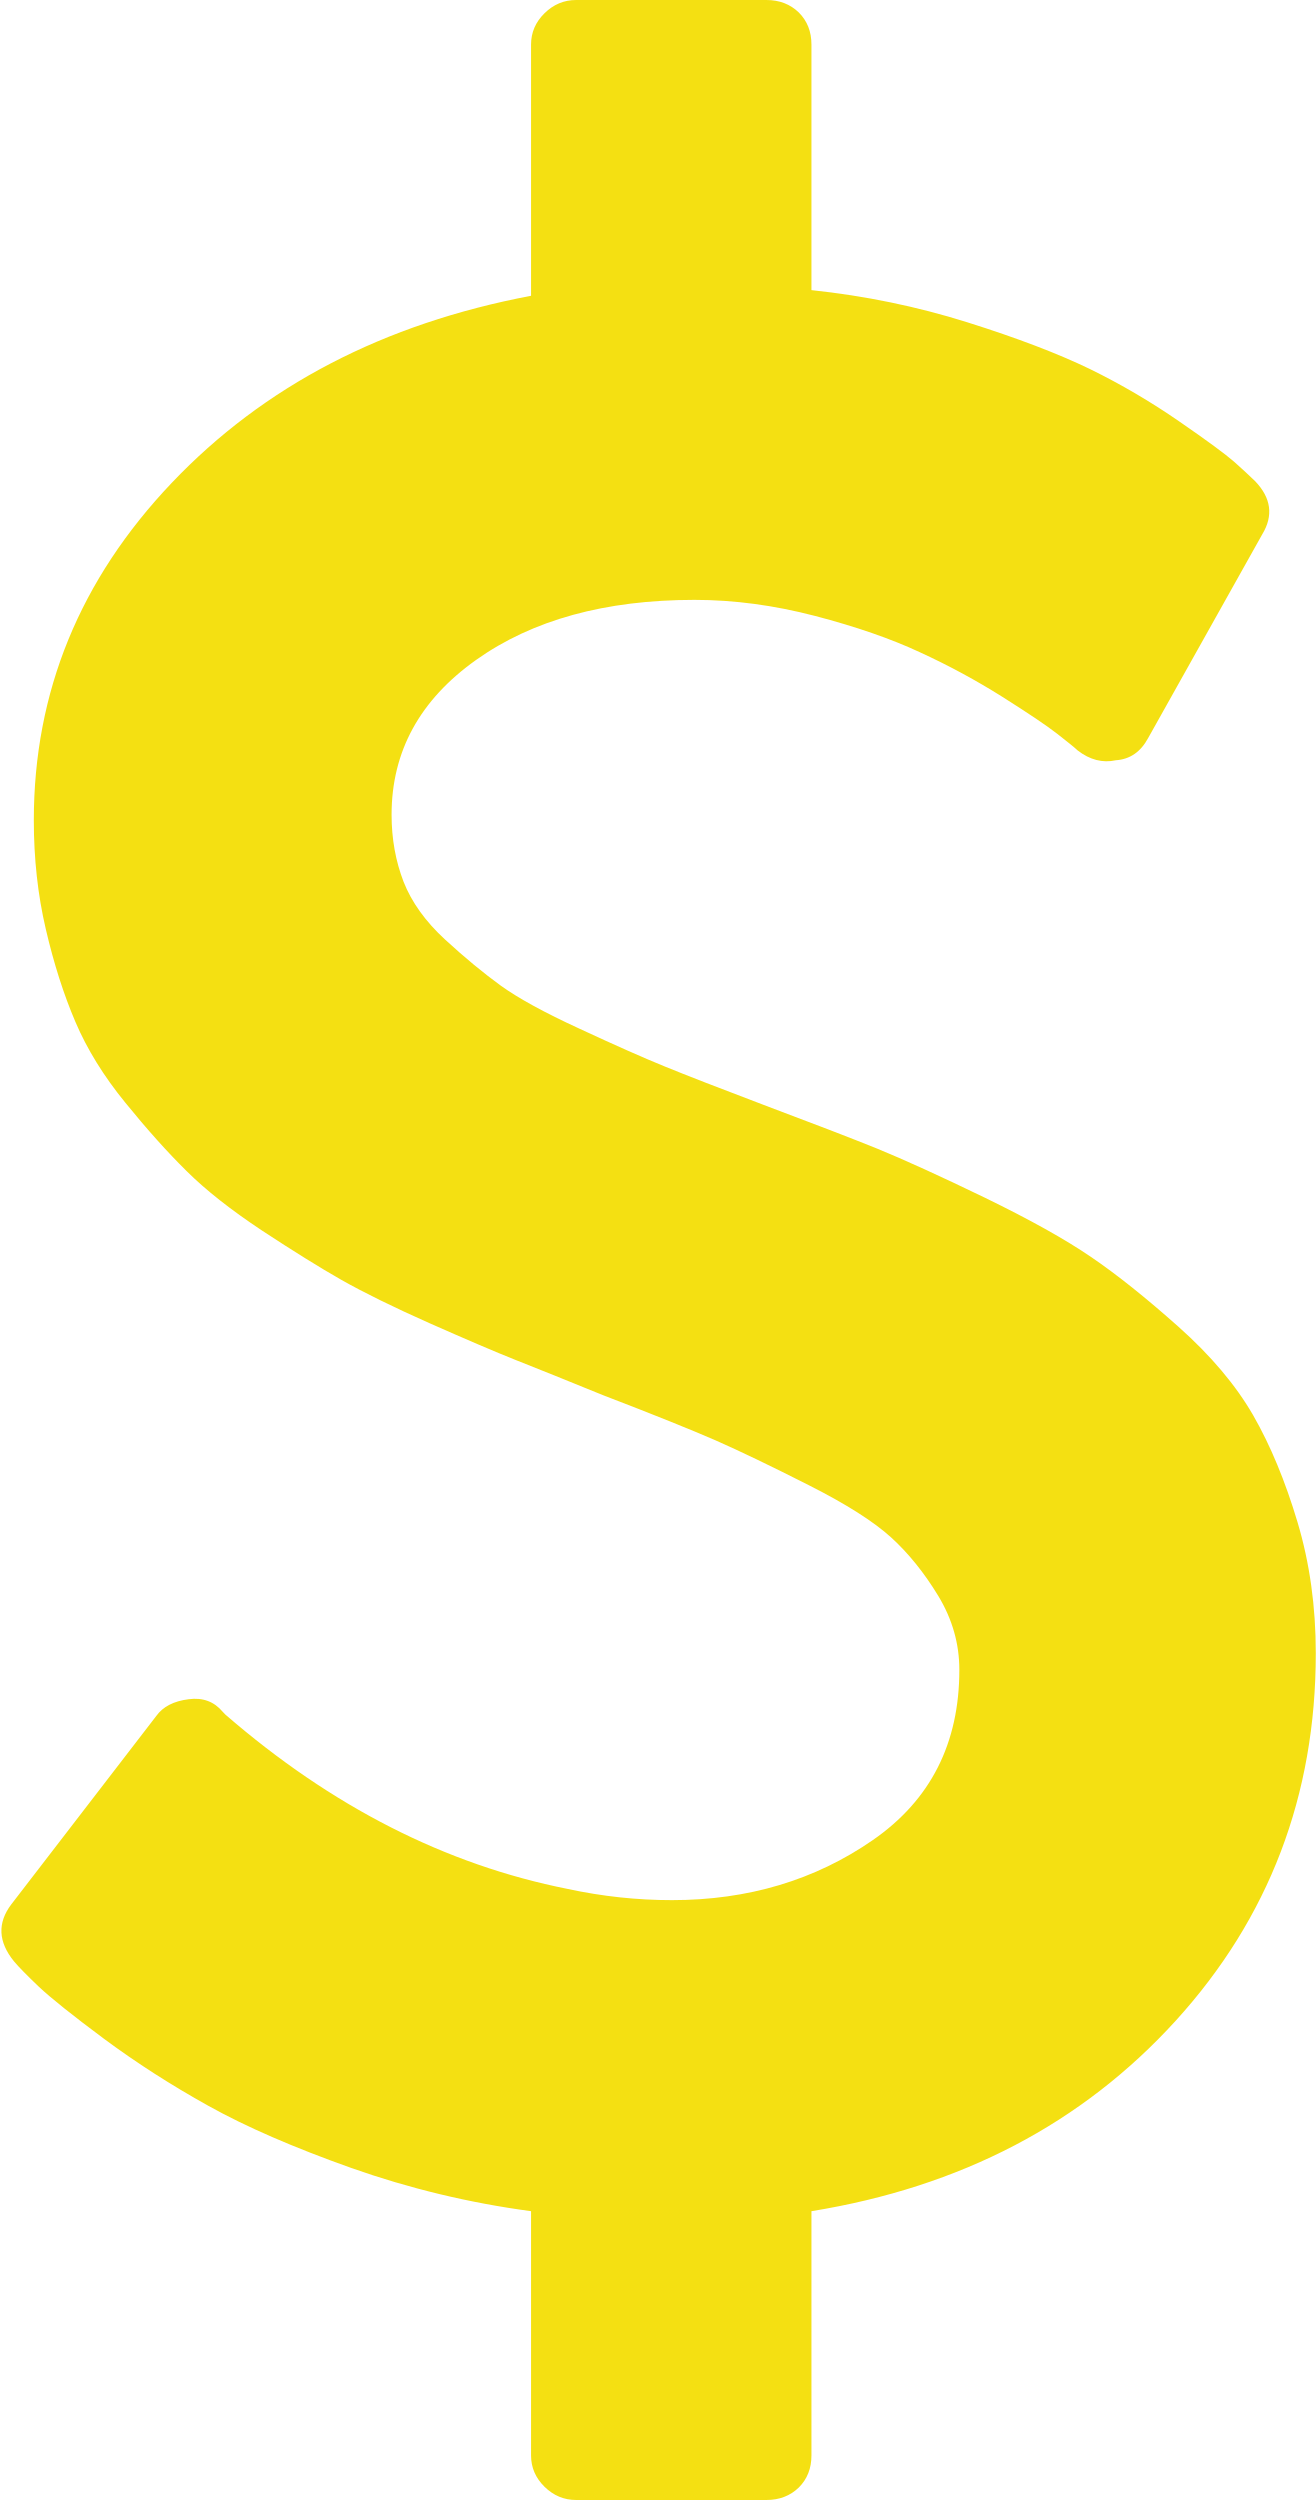
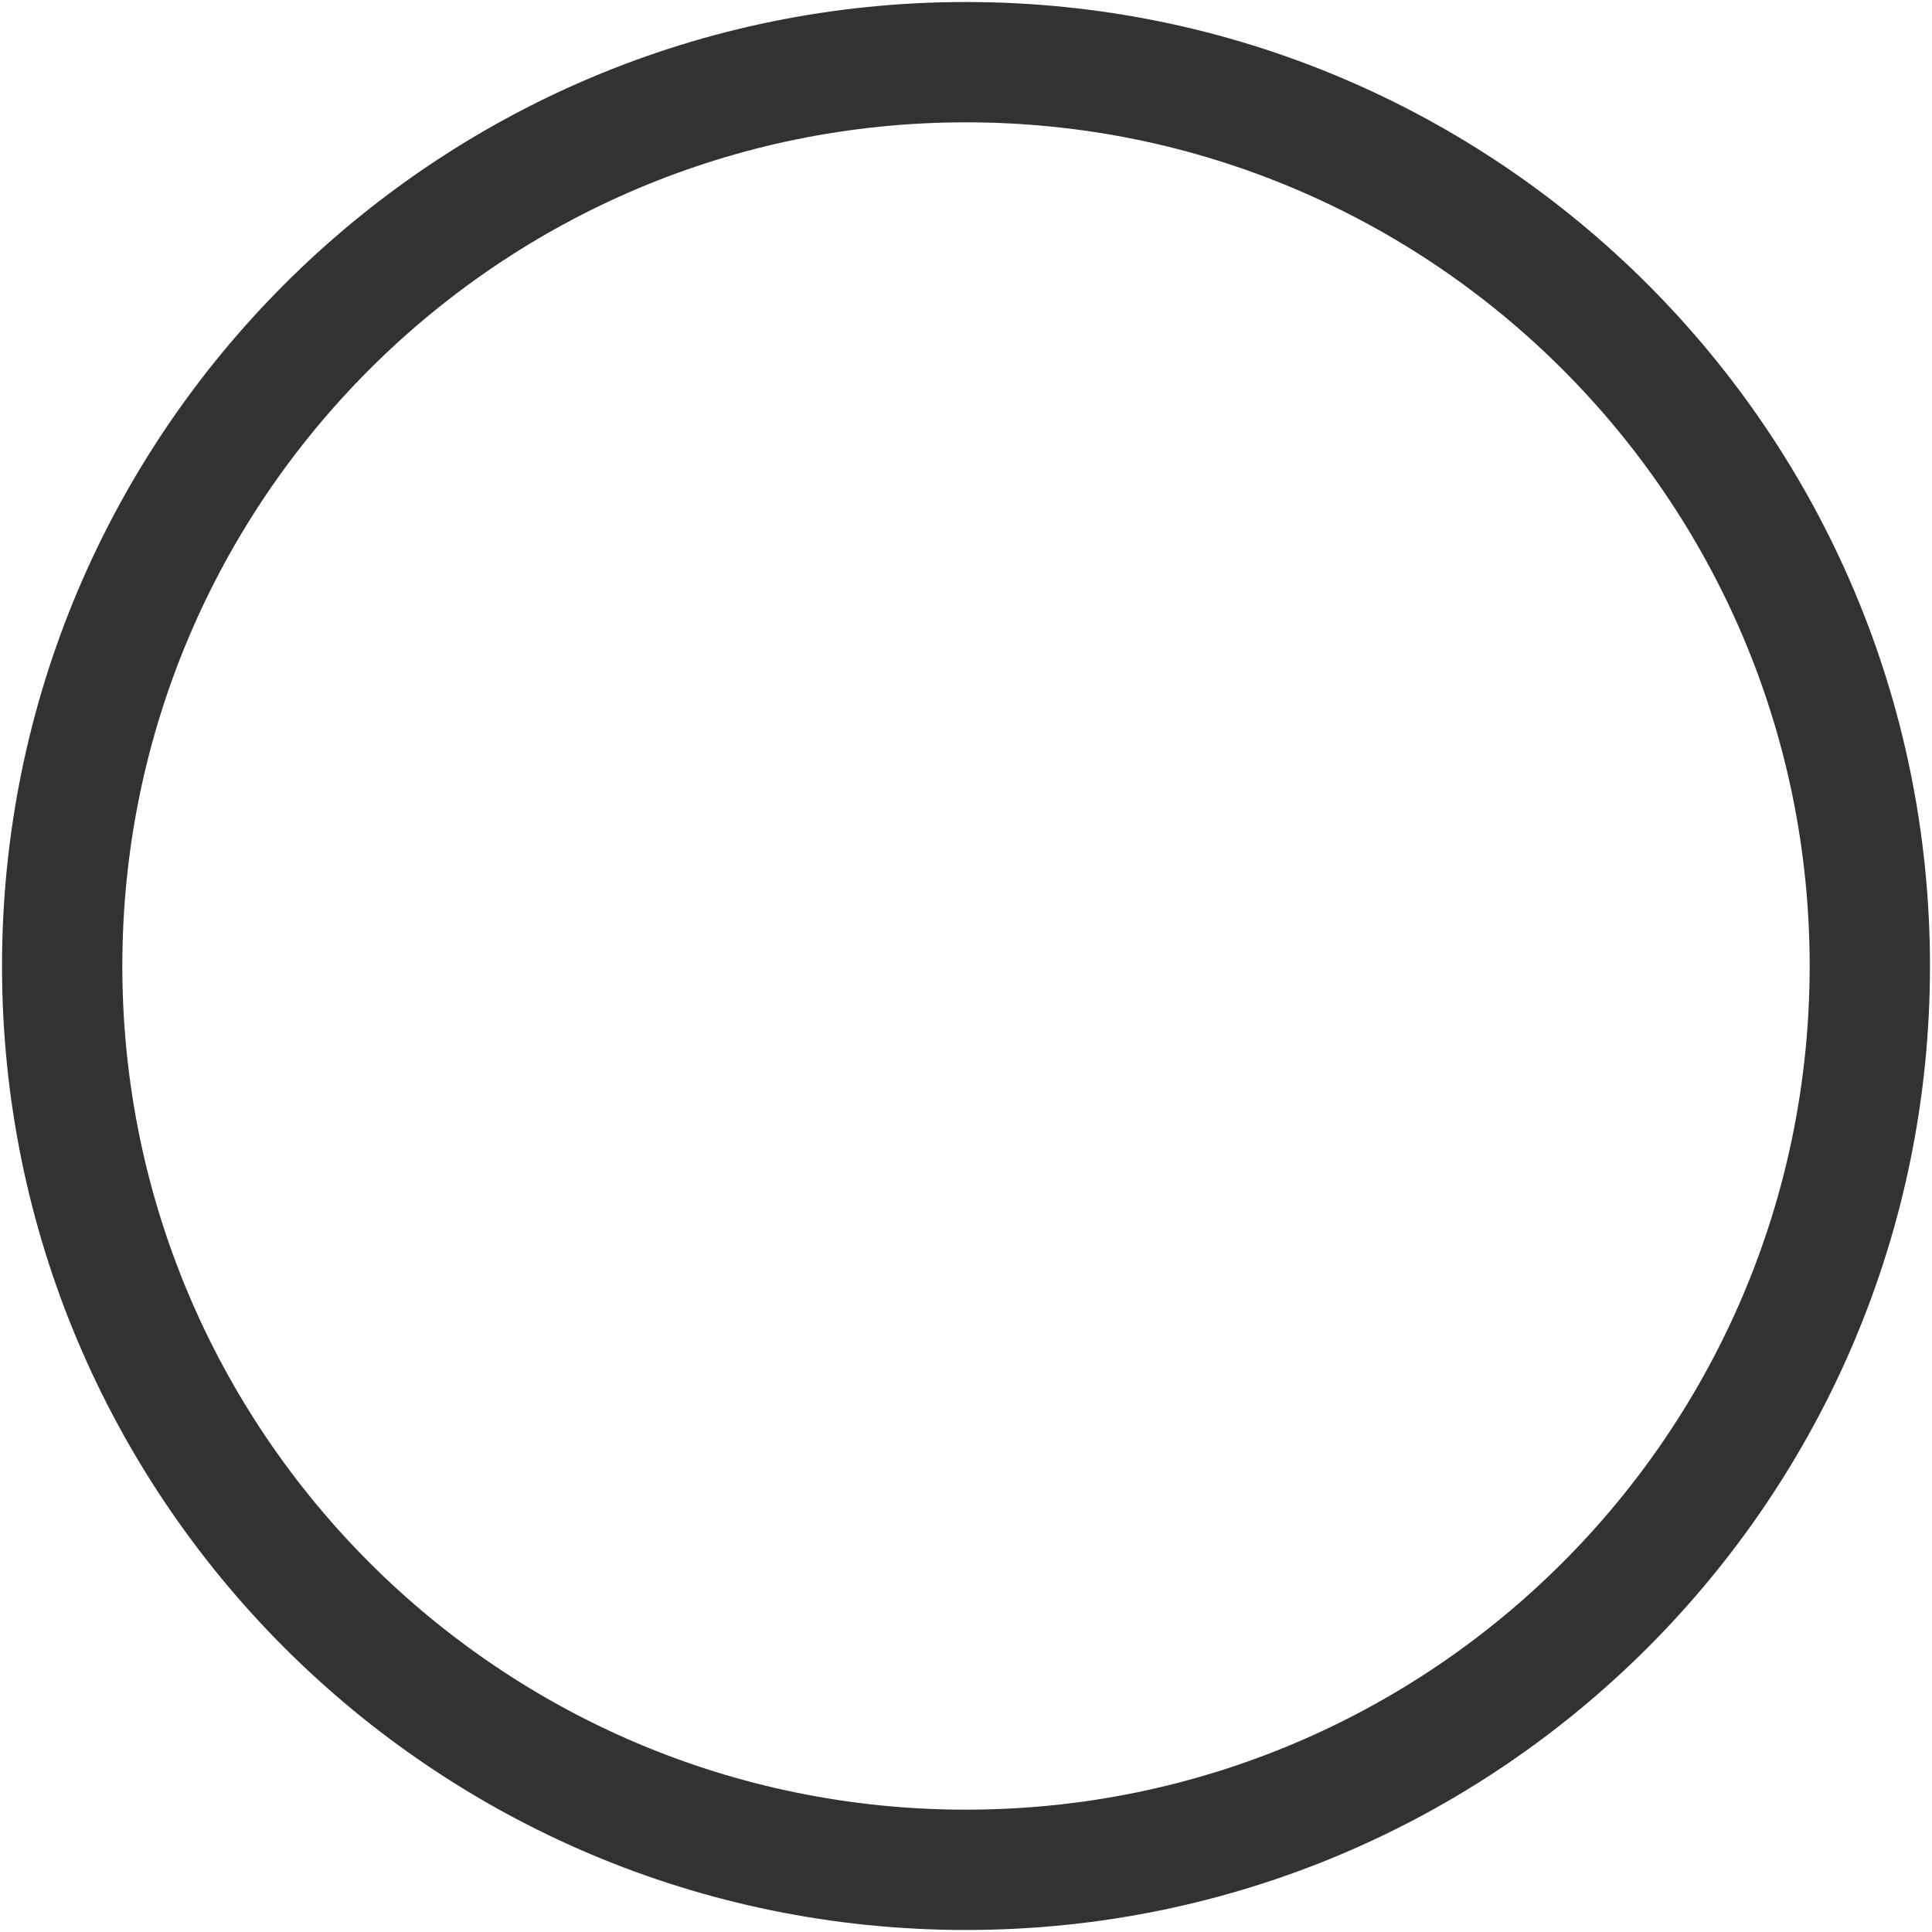
- <svg xmlns="http://www.w3.org/2000/svg" version="1.1" width="10px" height="19px">
-   <g transform="matrix(1 0 0 1 -353 -180 )">
-     <path d="M 9.861 11.568  C 9.954 11.879  10 12.211  10 12.564  C 10 13.646  9.645 14.577  8.935 15.358  C 8.224 16.139  7.302 16.621  6.167 16.805  L 6.167 18.661  C 6.167 18.76  6.135 18.841  6.071 18.905  C 6.006 18.968  5.924 19  5.824 19  L 4.379 19  C 4.286 19  4.206 18.966  4.138 18.899  C 4.07 18.832  4.036 18.753  4.036 18.661  L 4.036 16.805  C 3.565 16.742  3.11 16.632  2.671 16.477  C 2.232 16.321  1.87 16.164  1.585 16.005  C 1.299 15.846  1.035 15.676  0.792 15.496  C 0.55 15.316  0.384 15.183  0.294 15.098  C 0.205 15.013  0.143 14.95  0.107 14.907  C -0.014 14.759  -0.021 14.614  0.086 14.473  L 1.188 13.041  C 1.238 12.971  1.32 12.928  1.435 12.914  C 1.542 12.9  1.627 12.932  1.692 13.009  L 1.713 13.031  C 2.52 13.73  3.387 14.172  4.315 14.356  C 4.579 14.413  4.843 14.441  5.107 14.441  C 5.685 14.441  6.194 14.289  6.633 13.985  C 7.072 13.681  7.291 13.25  7.291 12.691  C 7.291 12.493  7.238 12.306  7.131 12.129  C 7.024 11.953  6.904 11.804  6.772 11.684  C 6.64 11.564  6.431 11.431  6.146 11.287  C 5.86 11.142  5.625 11.029  5.439 10.947  C 5.253 10.866  4.968 10.751  4.582 10.603  C 4.304 10.49  4.085 10.401  3.924 10.338  C 3.763 10.274  3.544 10.18  3.266 10.057  C 2.987 9.933  2.764 9.823  2.596 9.728  C 2.429 9.633  2.227 9.507  1.991 9.352  C 1.756 9.196  1.565 9.046  1.419 8.901  C 1.272 8.756  1.117 8.583  0.953 8.381  C 0.789 8.18  0.662 7.975  0.573 7.766  C 0.484 7.558  0.409 7.323  0.348 7.061  C 0.287 6.8  0.257 6.524  0.257 6.234  C 0.257 5.259  0.607 4.404  1.306 3.669  C 2.006 2.933  2.916 2.46  4.036 2.248  L 4.036 0.339  C 4.036 0.247  4.07 0.168  4.138 0.101  C 4.206 0.034  4.286 0  4.379 0  L 5.824 0  C 5.924 0  6.006 0.032  6.071 0.095  C 6.135 0.159  6.167 0.24  6.167 0.339  L 6.167 2.205  C 6.574 2.248  6.968 2.329  7.35 2.449  C 7.732 2.569  8.042 2.688  8.282 2.804  C 8.521 2.921  8.747 3.054  8.961 3.202  C 9.176 3.35  9.315 3.453  9.379 3.509  C 9.443 3.566  9.497 3.616  9.54 3.658  C 9.661 3.785  9.679 3.919  9.593 4.061  L 8.726 5.609  C 8.669 5.715  8.587 5.771  8.48 5.778  C 8.38 5.8  8.283 5.775  8.191 5.704  C 8.169 5.683  8.117 5.641  8.035 5.577  C 7.953 5.513  7.814 5.42  7.618 5.296  C 7.421 5.172  7.213 5.059  6.991 4.957  C 6.77 4.854  6.504 4.762  6.194 4.681  C 5.883 4.6  5.578 4.559  5.278 4.559  C 4.6 4.559  4.047 4.711  3.619 5.015  C 3.191 5.319  2.976 5.711  2.976 6.192  C 2.976 6.376  3.007 6.545  3.067 6.701  C 3.128 6.856  3.233 7.003  3.383 7.141  C 3.533 7.279  3.674 7.395  3.806 7.491  C 3.938 7.586  4.138 7.696  4.406 7.819  C 4.673 7.943  4.889 8.039  5.054 8.106  C 5.218 8.173  5.468 8.27  5.803 8.397  C 6.181 8.539  6.47 8.65  6.67 8.731  C 6.87 8.813  7.141 8.936  7.484 9.102  C 7.827 9.269  8.096 9.419  8.292 9.553  C 8.489 9.687  8.71 9.864  8.956 10.083  C 9.202 10.302  9.392 10.527  9.524 10.756  C 9.656 10.986  9.768 11.257  9.861 11.568  Z " fill-rule="nonzero" fill="#f4e012" stroke="none" transform="matrix(1 0 0 1 353 180 )" />
+ <svg xmlns="http://www.w3.org/2000/svg" version="1.1" width="22px" height="22px">
+   <g transform="matrix(1 0 0 1 -96 -39 )">
+     <path d="M 1.393 11  C 1.393 16.306  5.694 20.607  11 20.607  C 16.306 20.607  20.607 16.306  20.607 11  C 20.607 5.694  16.306 1.393  11 1.393  C 5.694 1.393  1.393 5.694  1.393 11  Z M 21.977 11  C 21.977 17.062  17.064 21.977  11 21.977  C 4.936 21.977  0.023 17.062  0.023 11  C 0.023 4.938  4.936 0.023  11 0.023  C 17.064 0.023  21.977 4.938  21.977 11  Z " fill-rule="nonzero" fill="#323233" stroke="none" transform="matrix(1 0 0 1 96 39 )" />
  </g>
</svg>
